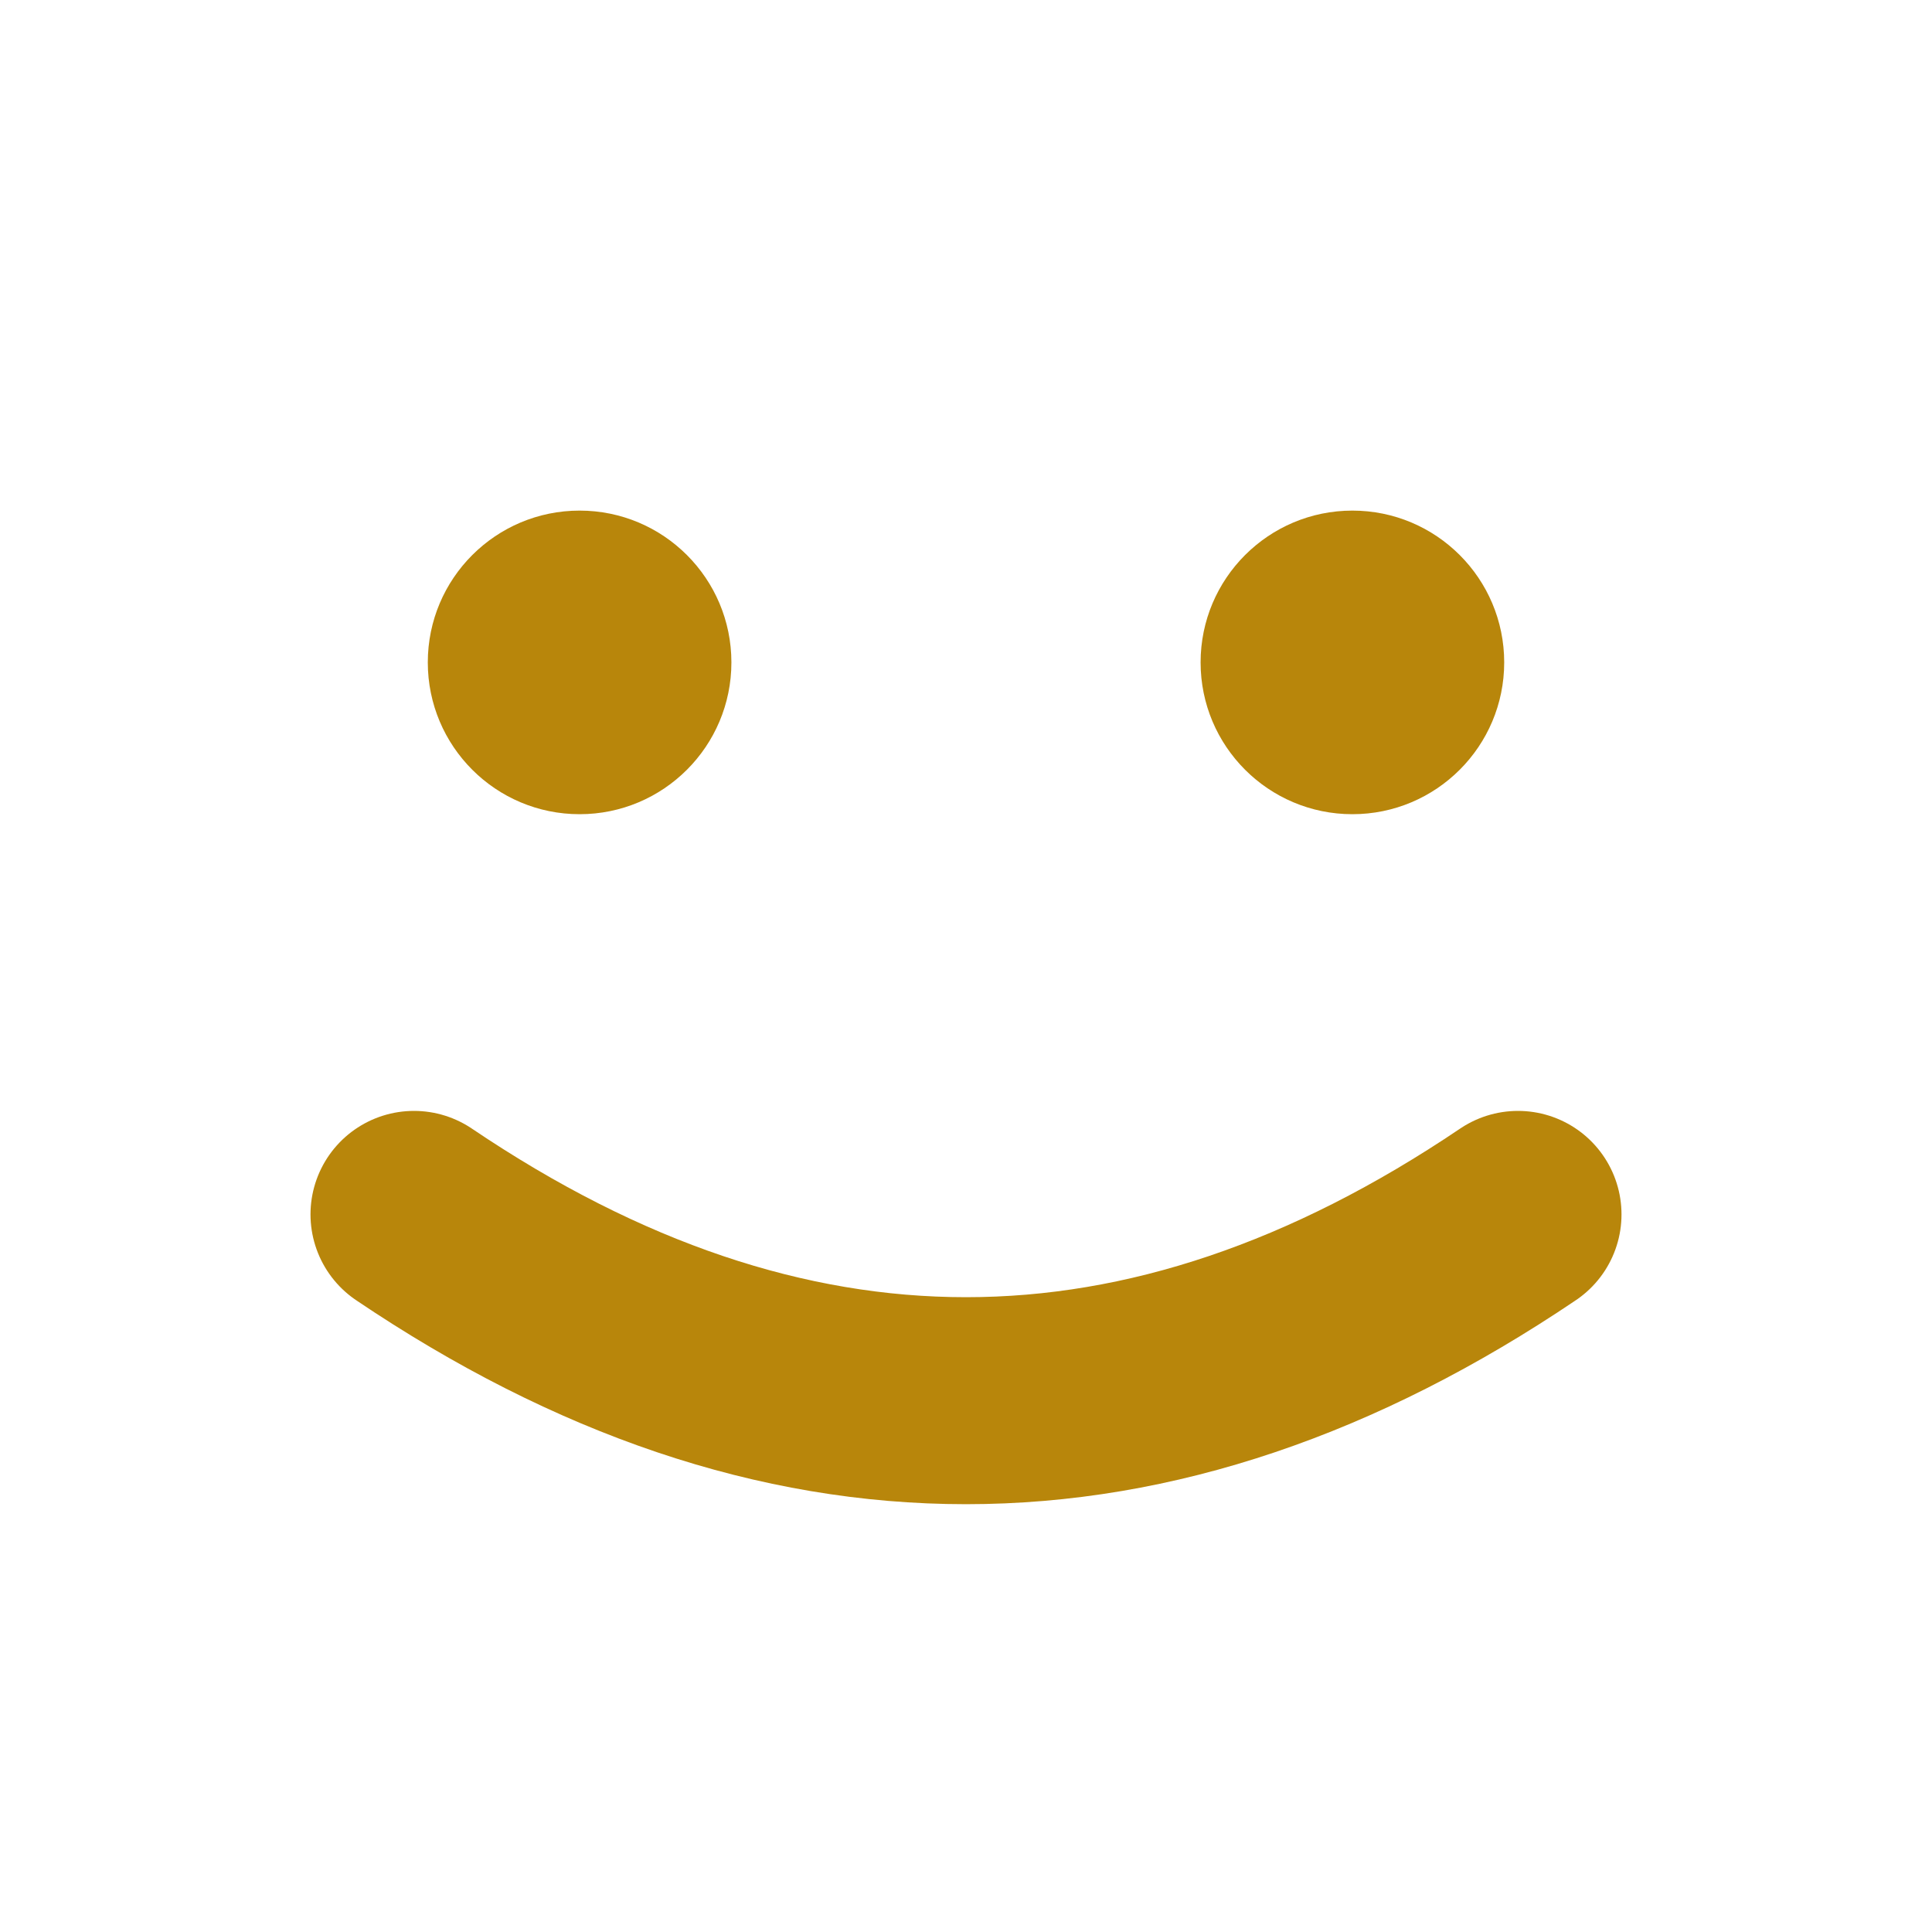
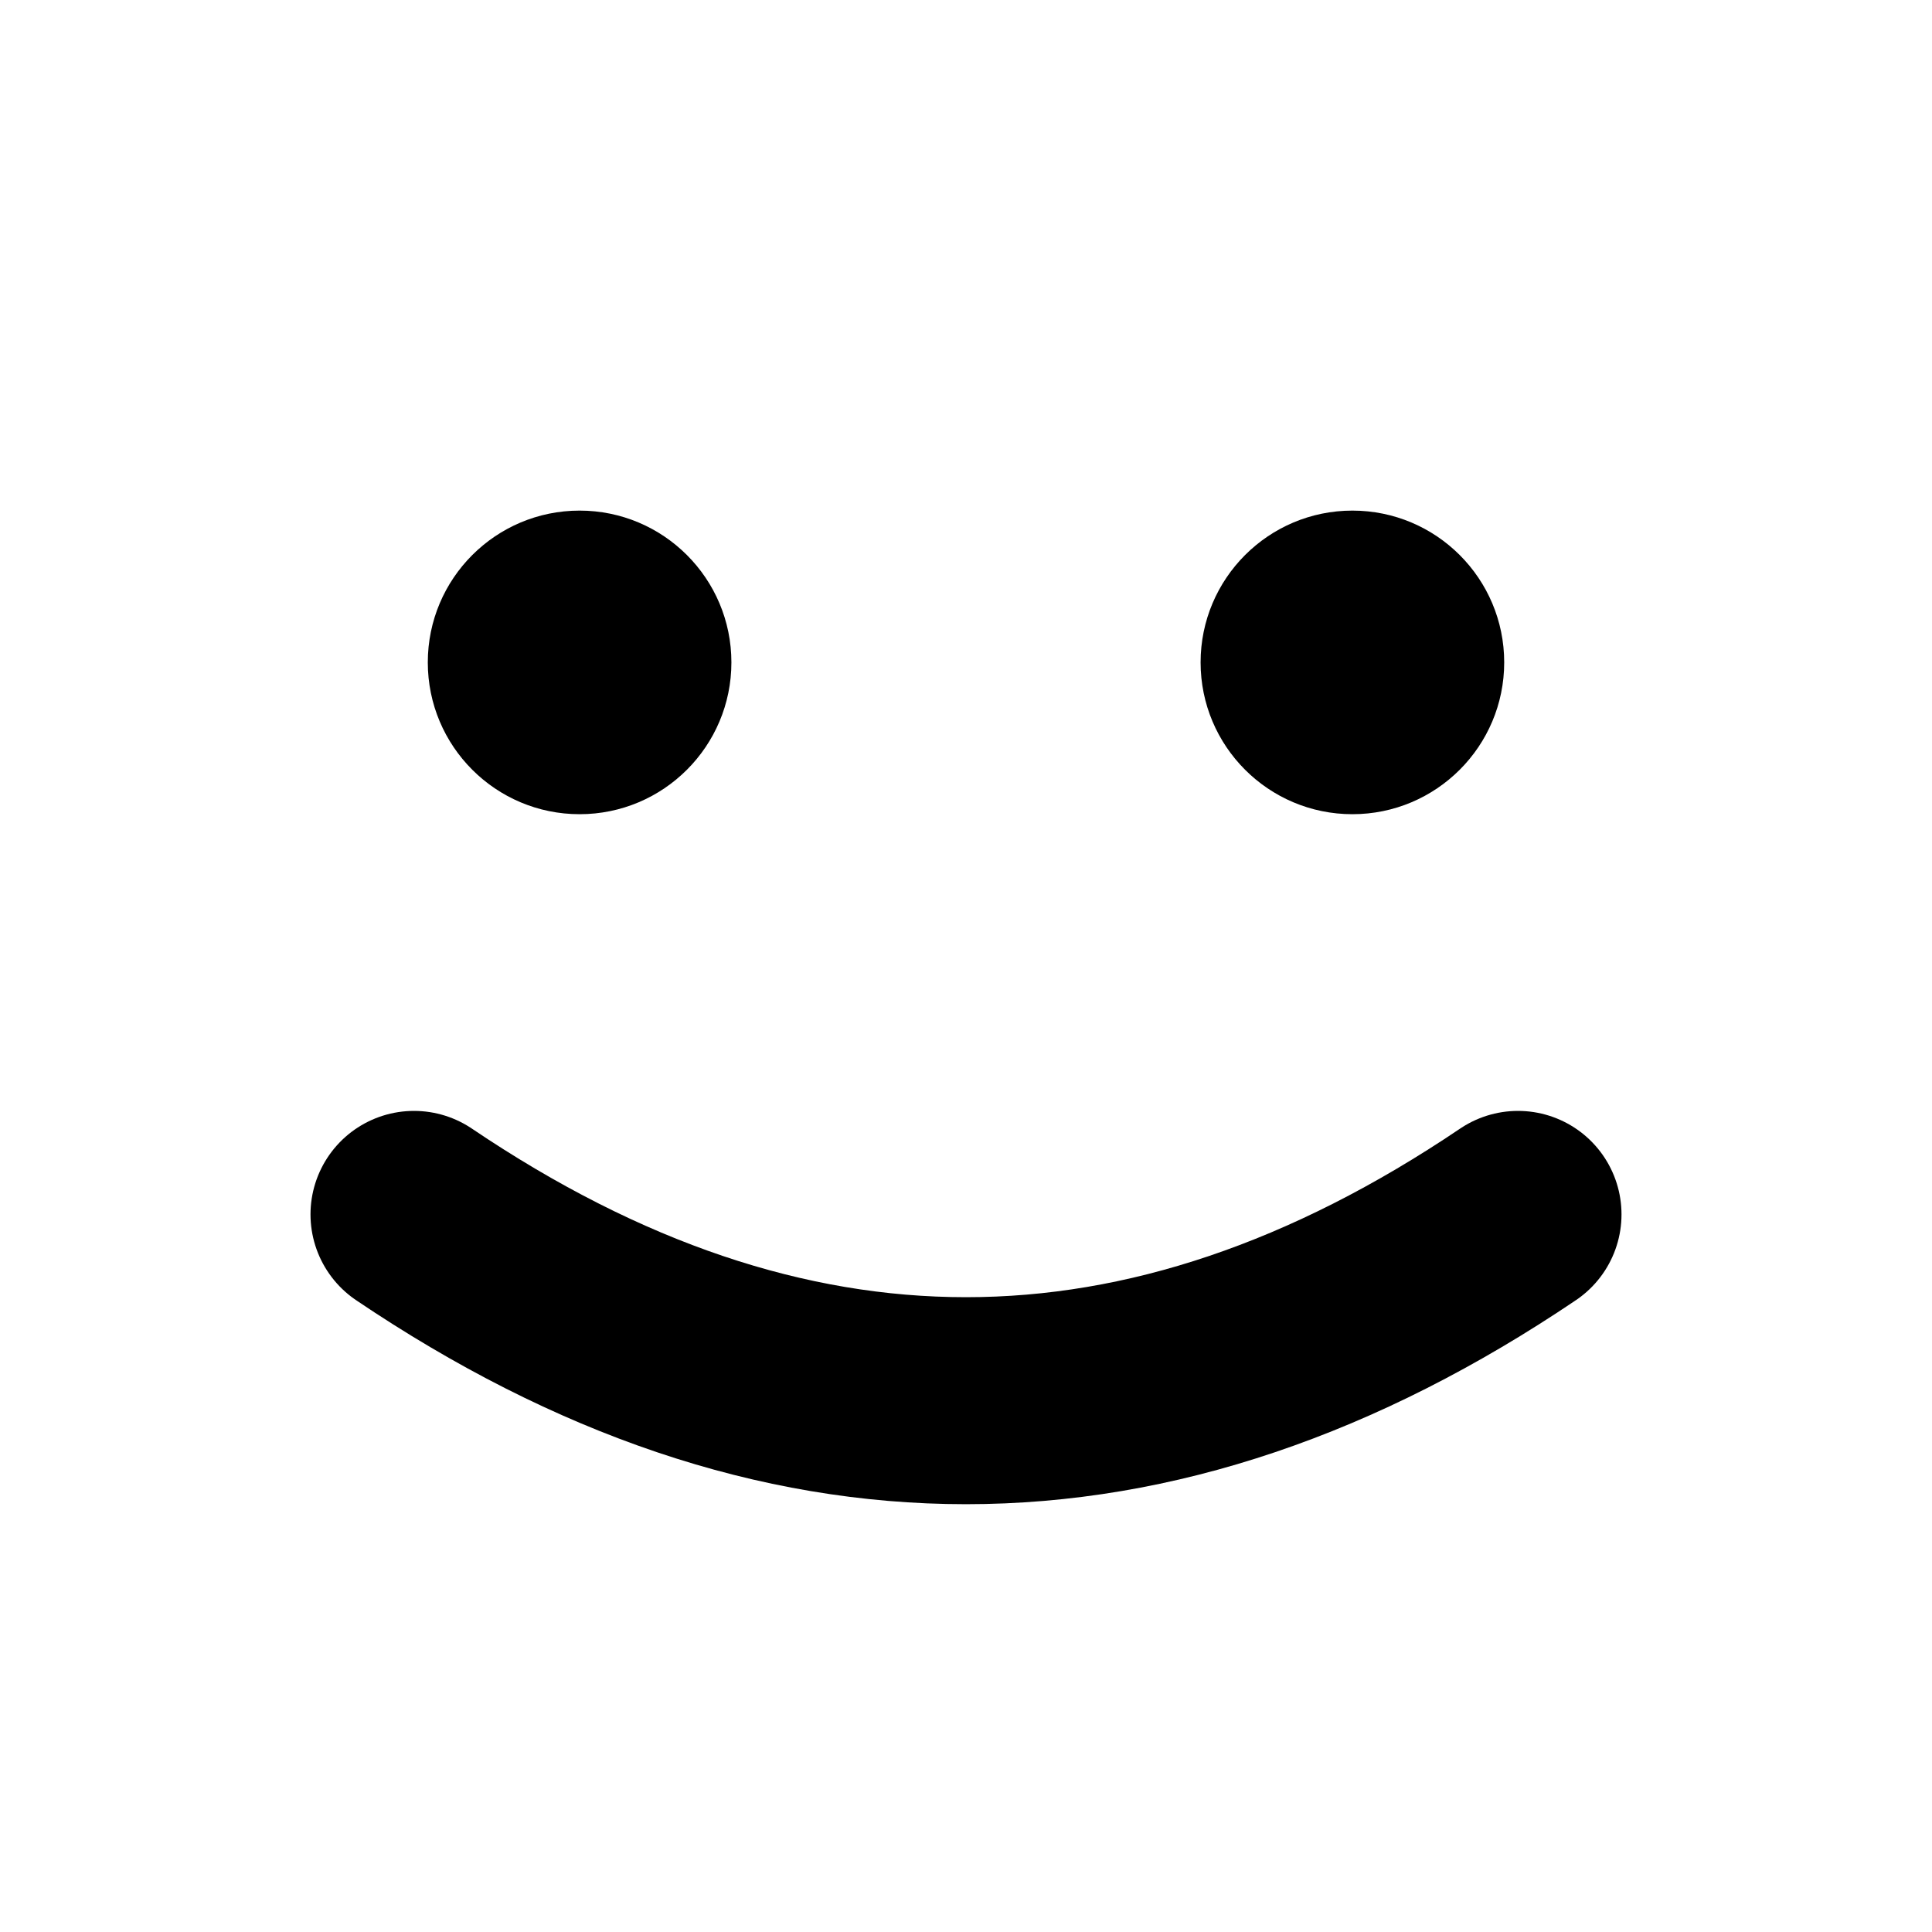
<svg xmlns="http://www.w3.org/2000/svg" width="14" height="14" viewBox="0 0 14 14" fill="none">
-   <circle cx="4.2" cy="4.8" r="1.1" fill="rgb(184, 134, 11)" />
-   <circle cx="9.8" cy="4.8" r="1.1" fill="rgb(184, 134, 11)" />
-   <path d="M 3 8.8 Q 7 11.5 11 8.8" stroke="rgb(184, 134, 11)" stroke-width="1.5" stroke-linecap="round" fill="none" />
+   <circle cx="4.2" cy="4.8" r="1.1" fill="currentColor" />
+   <circle cx="9.8" cy="4.8" r="1.1" fill="currentColor" />
+   <path d="M 3 8.8 Q 7 11.5 11 8.8" stroke="currentColor" stroke-width="1.5" stroke-linecap="round" fill="none" />
</svg>
